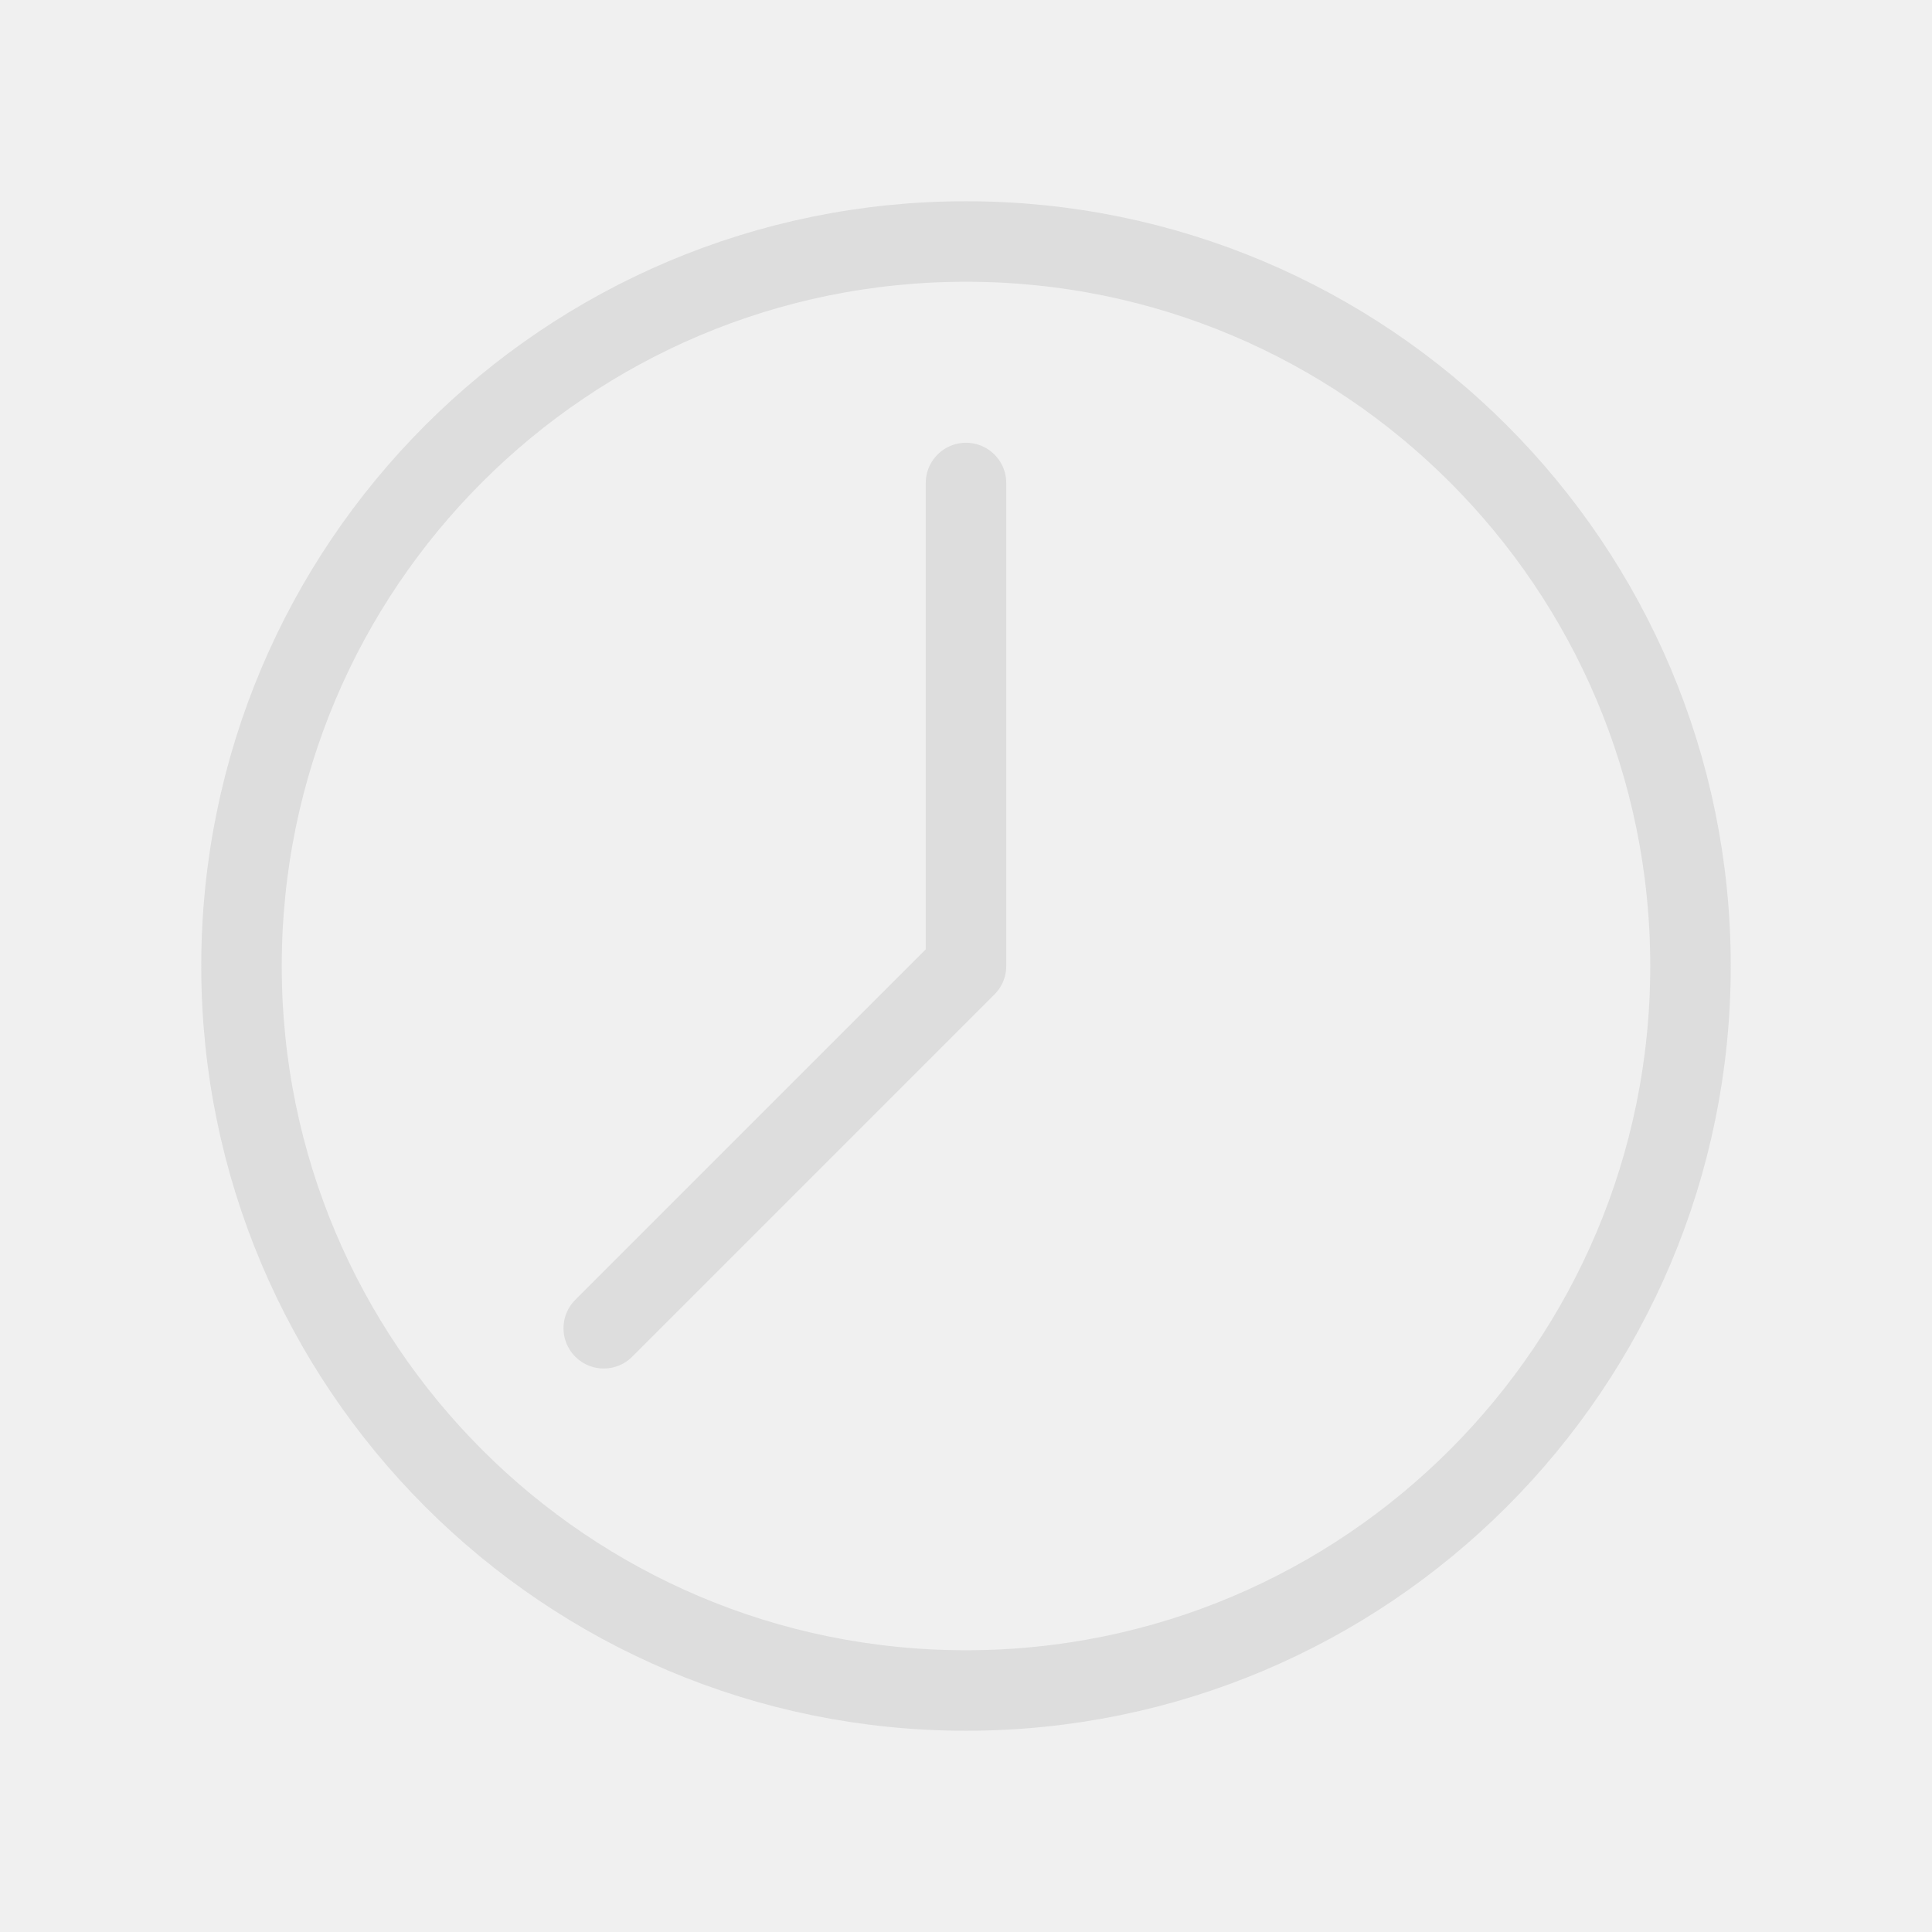
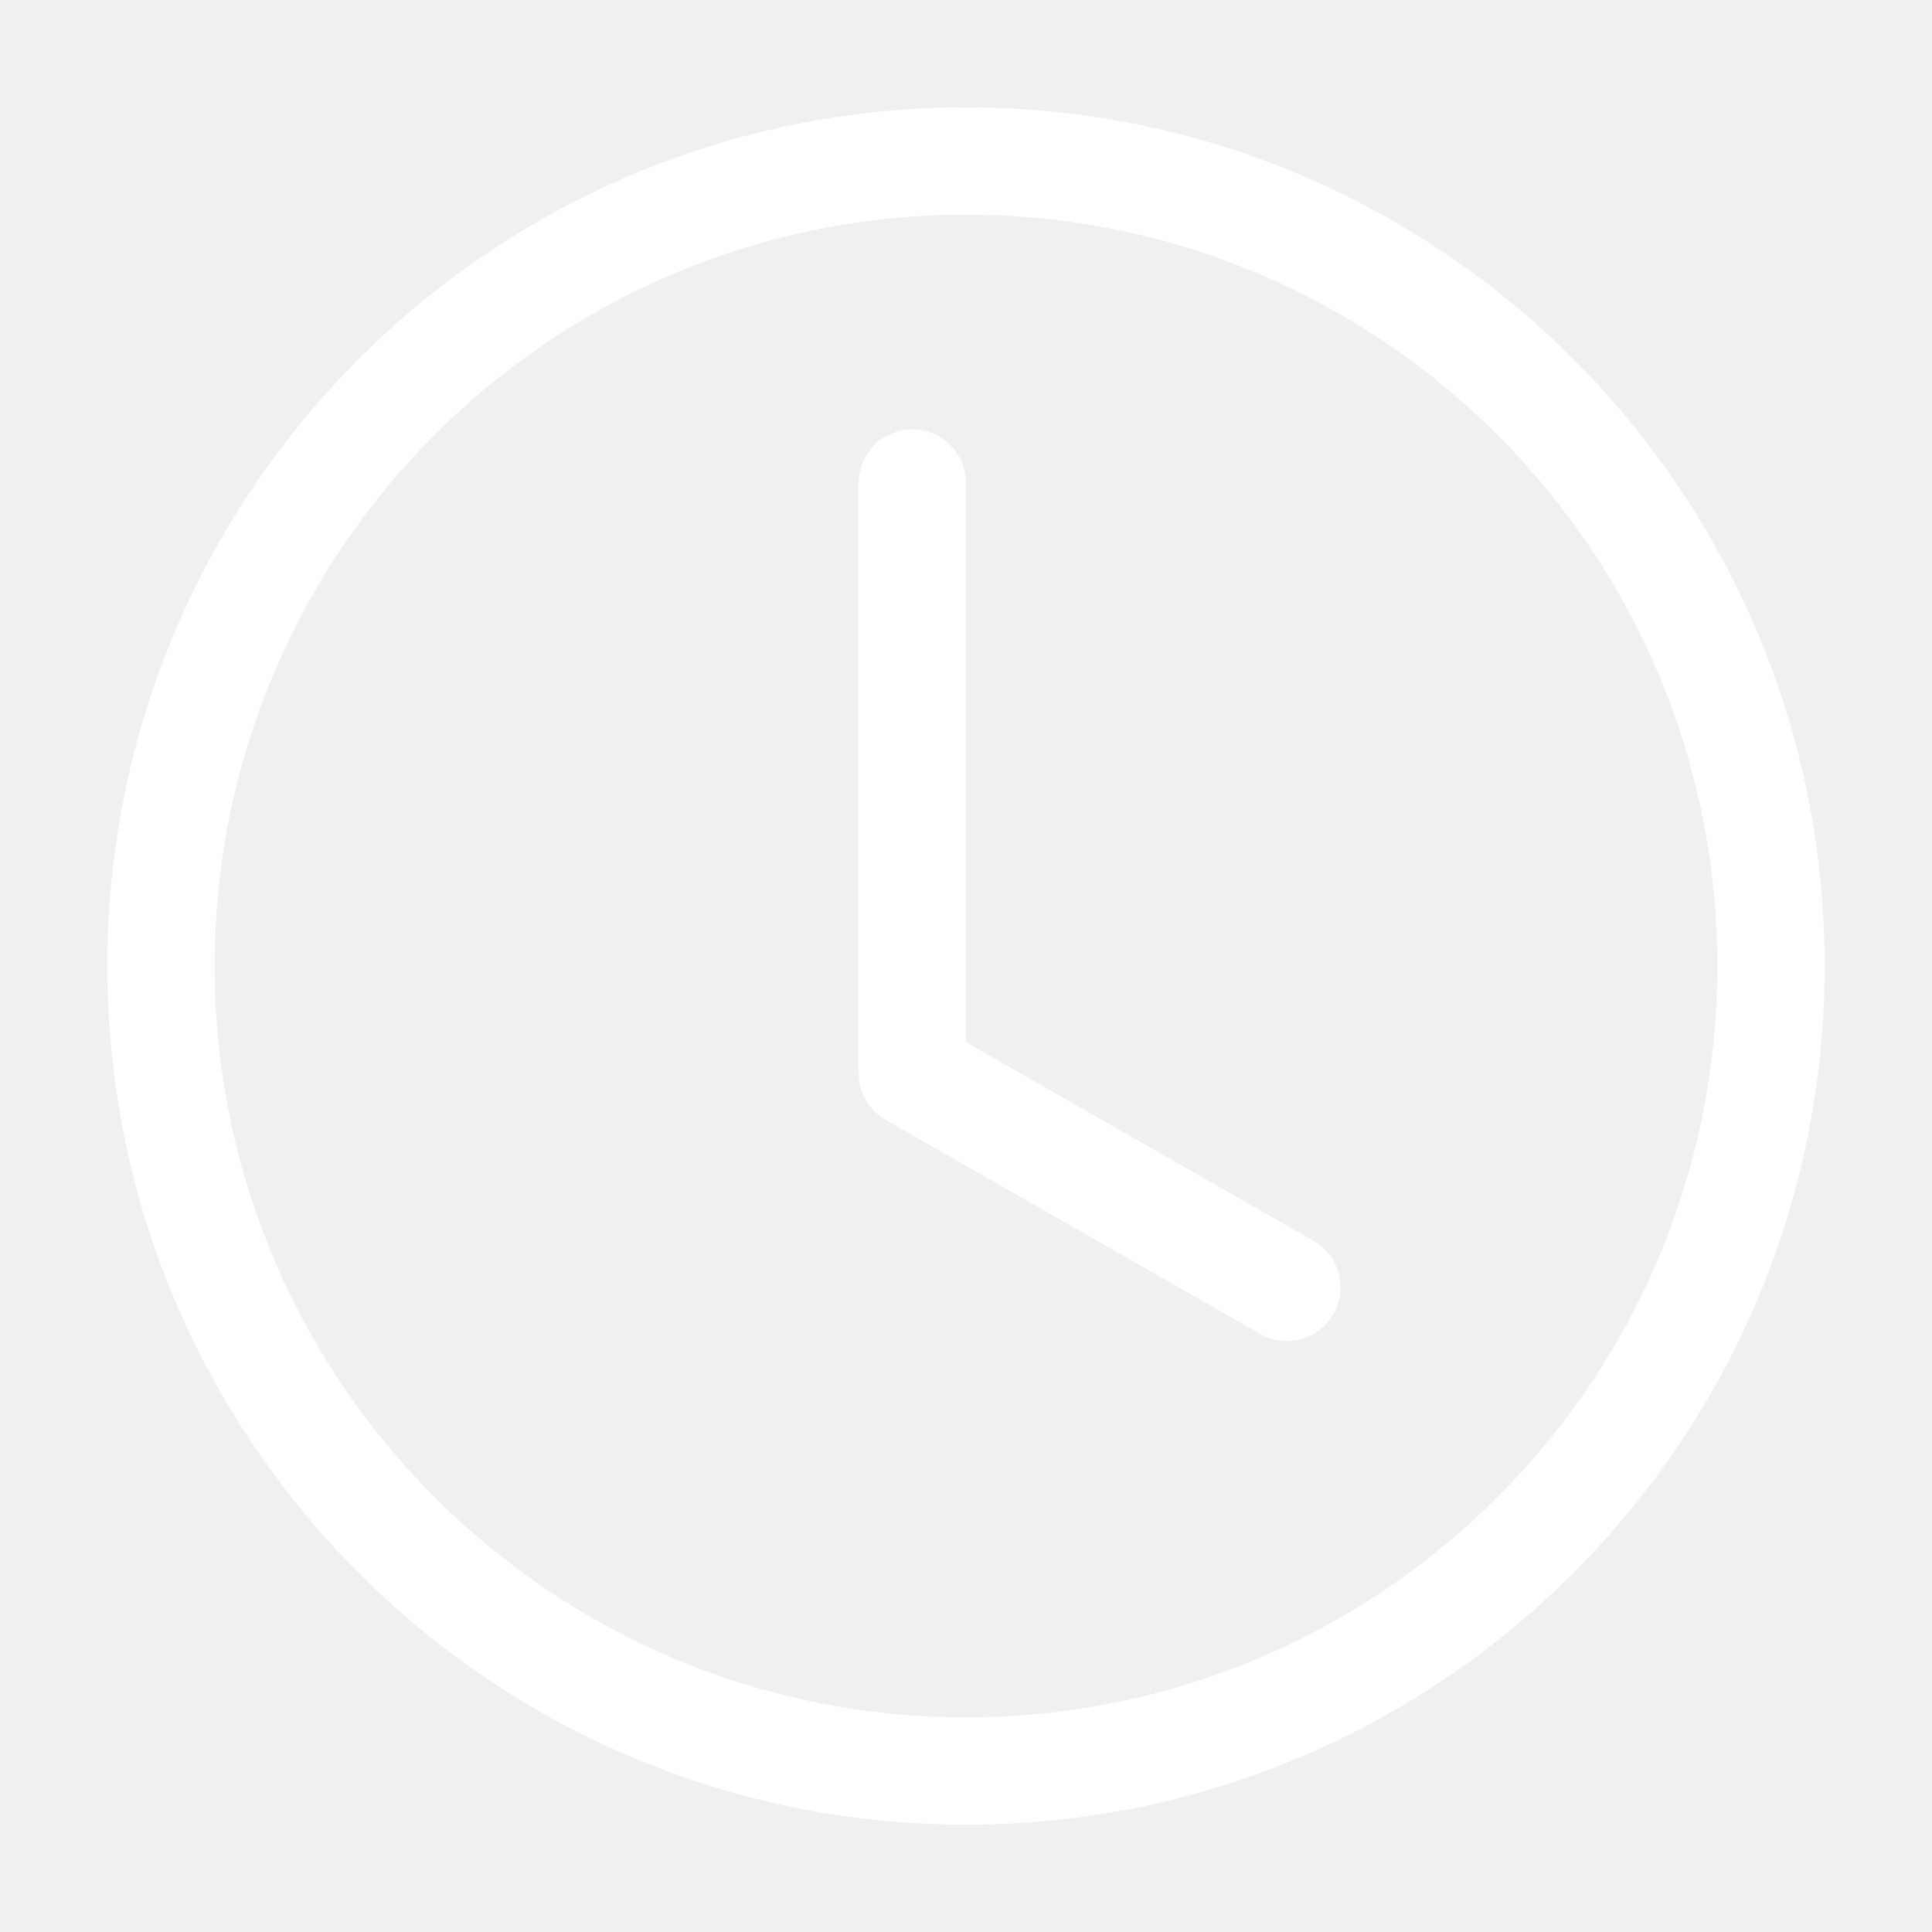
- <svg xmlns="http://www.w3.org/2000/svg" width="800px" height="800px" viewBox="0 0 24 24" fill="none">
-   <circle cx="12" cy="12" r="9" stroke="#DDDDDD" stroke-linecap="round" stroke-linejoin="round" />
-   <path d="M12 6V12L7.5 16.5" stroke="#DDDDDD" stroke-linecap="round" stroke-linejoin="round" />
+ <svg xmlns="http://www.w3.org/2000/svg" width="15" height="15" viewBox="-1 -1 18 18">
+   <path stroke-width="0" fill="white" d="M8 3.5a.5.5 0 0 0-1 0V9a.5.5 0 0 0 .252.434l3.5 2a.5.5 0 0 0 .496-.868L8 8.71z" />
+   <path stroke-width="0" fill="white" d="M8 16A8 8 0 1 0 8 0a8 8 0 0 0 0 16m7-8A7 7 0 1 1 1 8a7 7 0 0 1 14 0" />
</svg>
